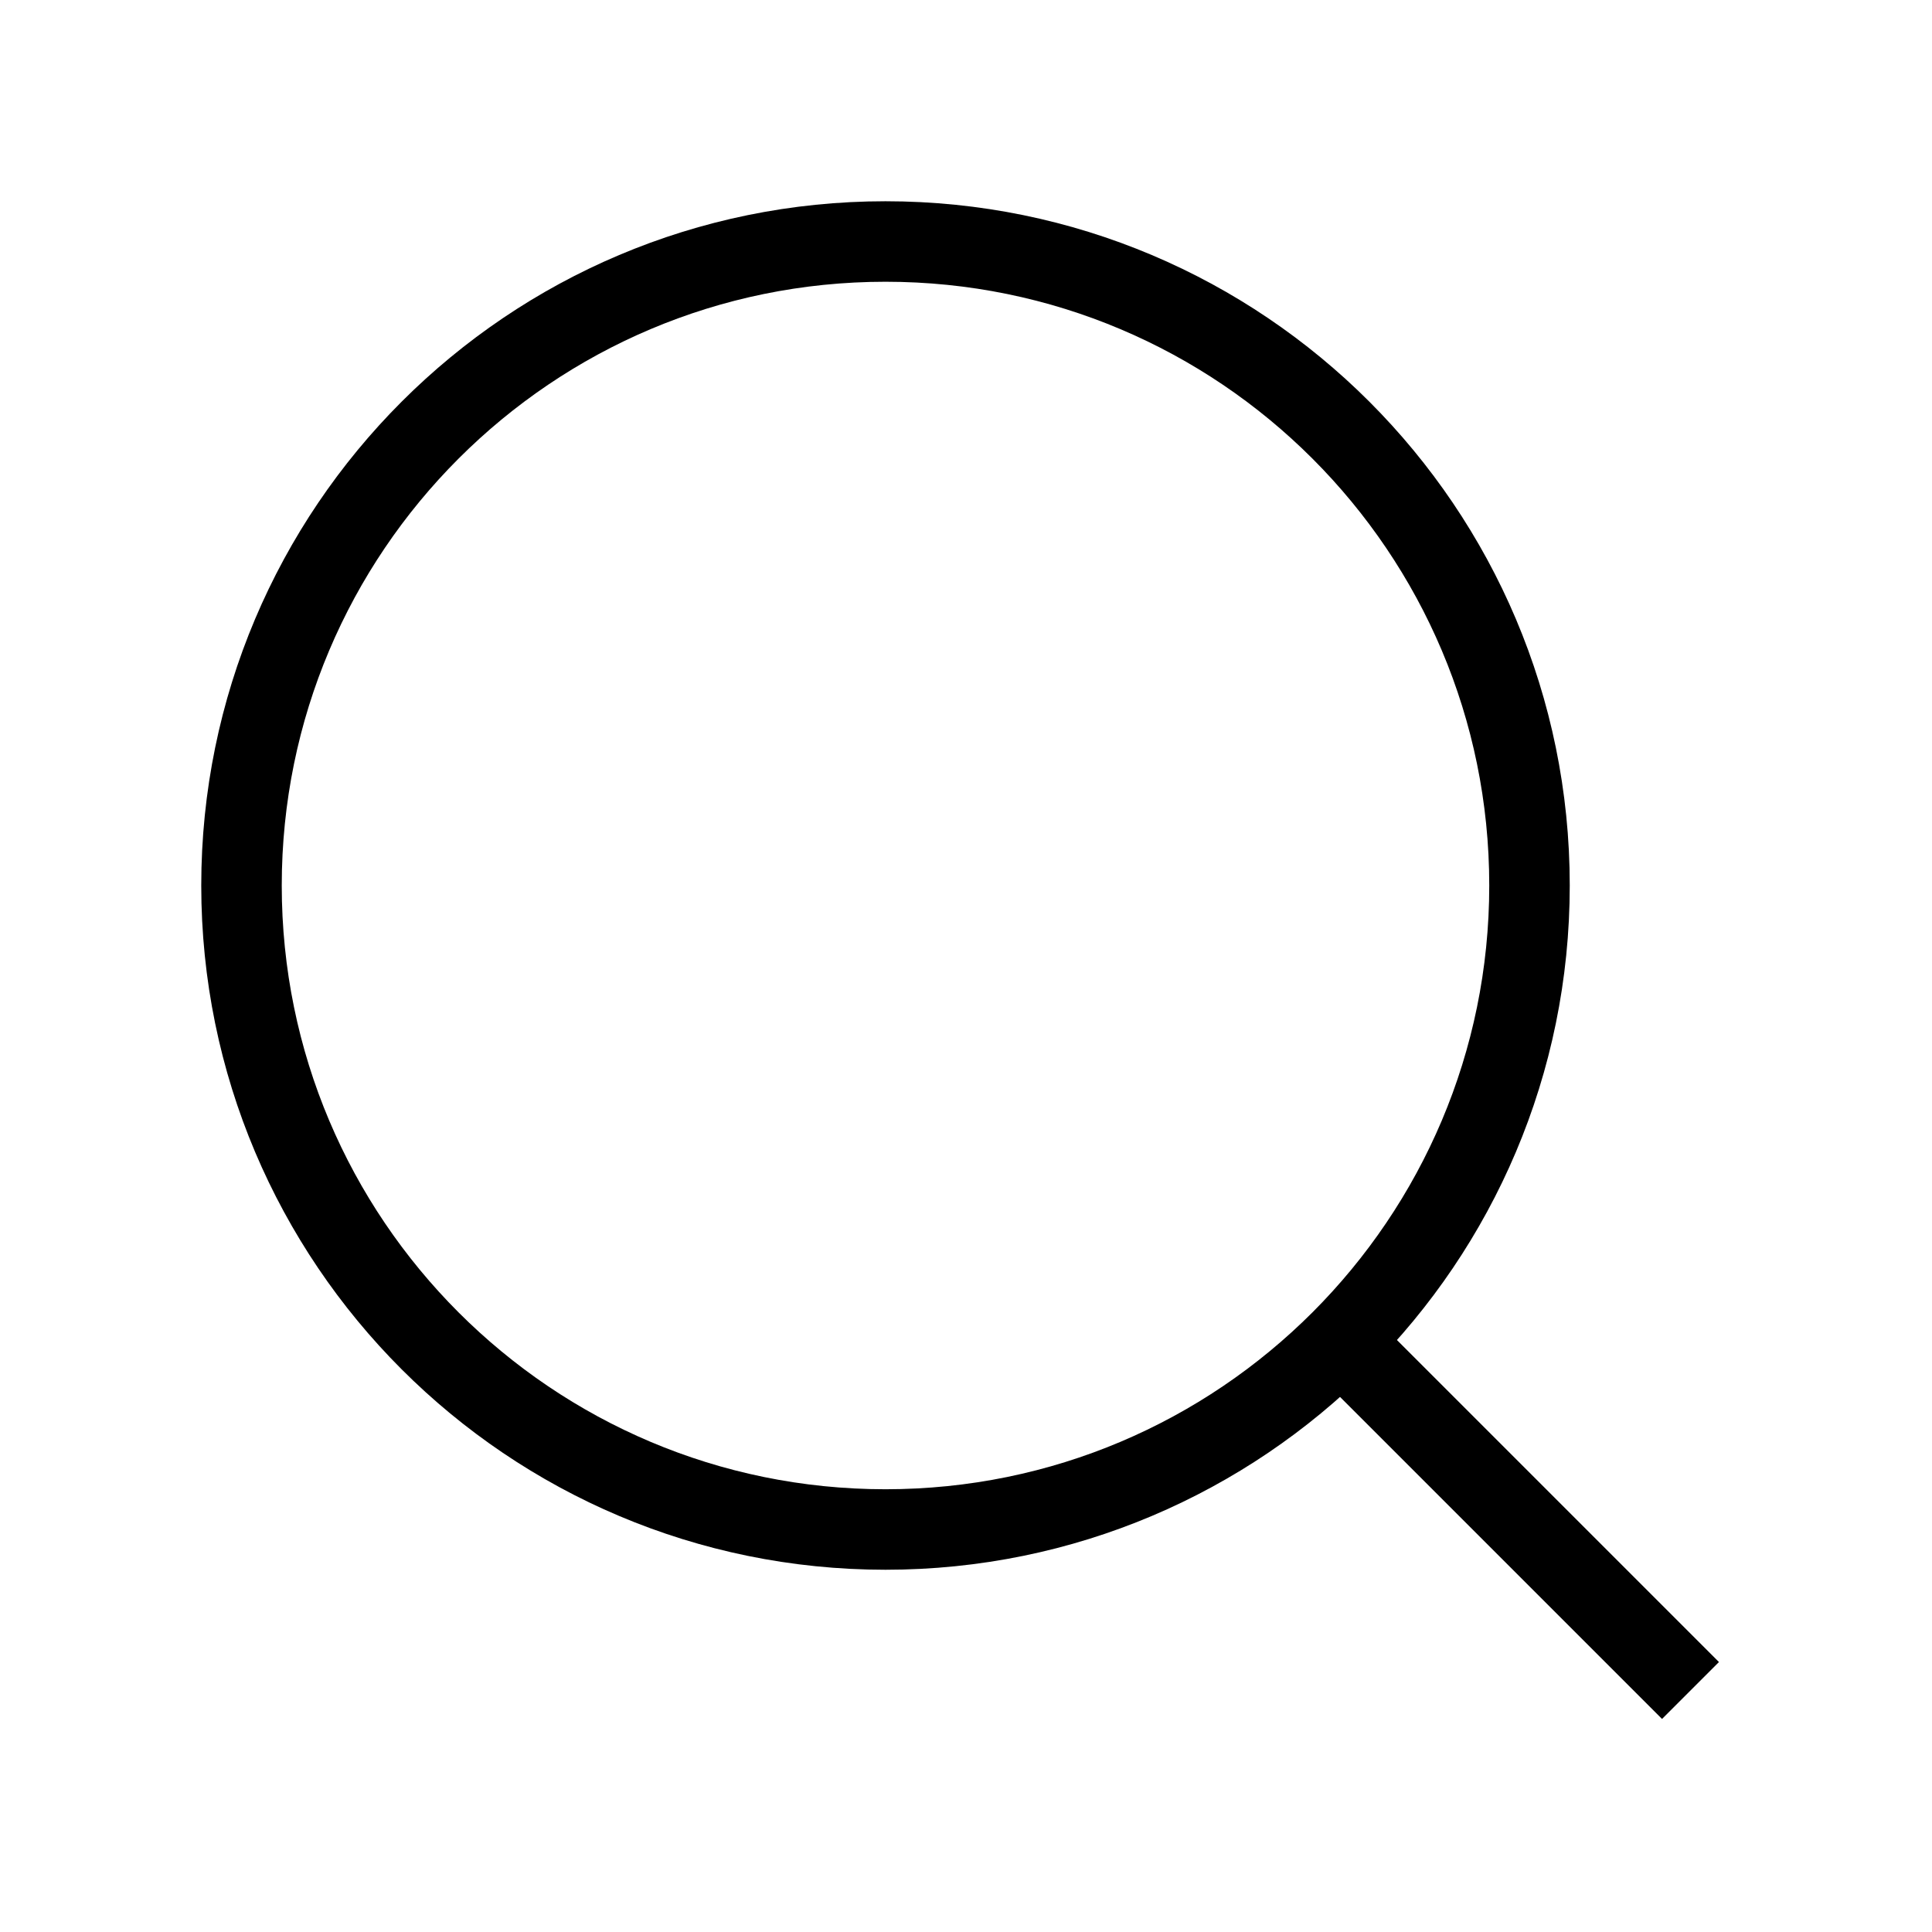
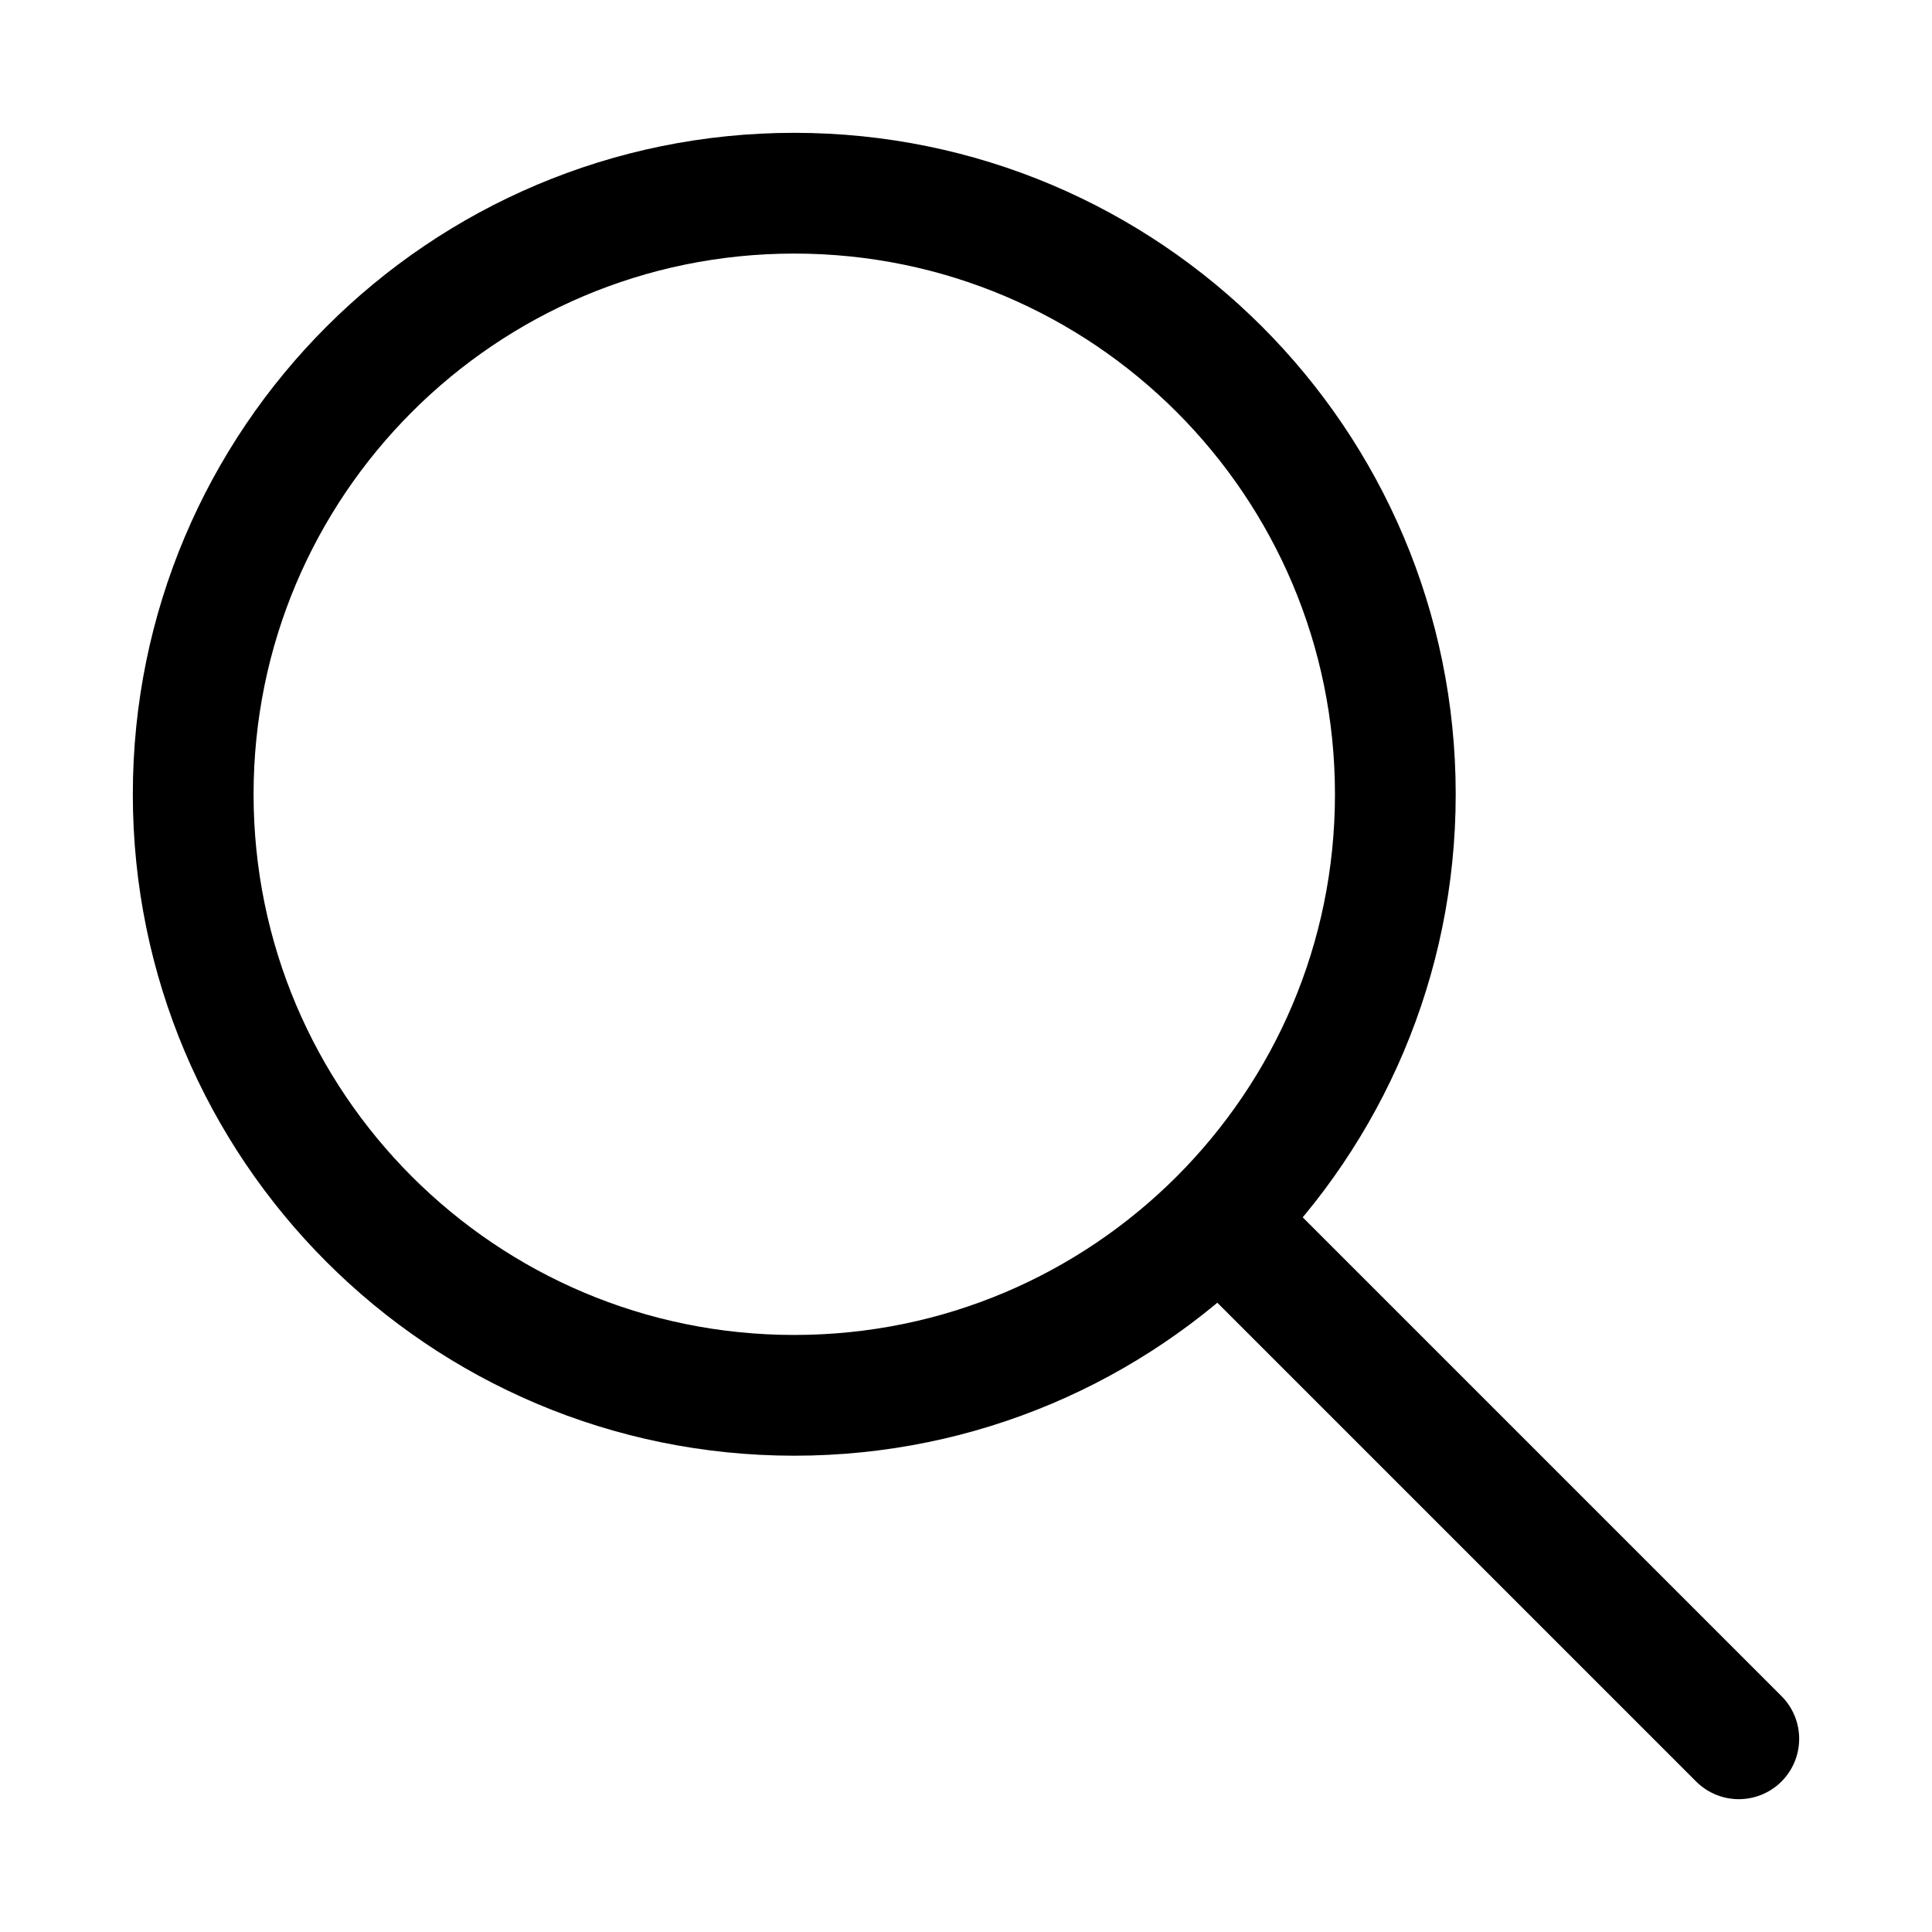
- <svg xmlns="http://www.w3.org/2000/svg" width="24" height="24" viewBox="0 0 24 24" fill="none" stroke="currentColor" strokeWidth="2" strokeLinecap="round" strokeLinejoin="round">
-   <circle cx="11" cy="11" r="8" />
-   <line x1="21" y1="21" x2="16.65" y2="16.65" />
+ <svg xmlns="http://www.w3.org/2000/svg" width="24" height="24" viewBox="0 0 24 24" fill="none" stroke="currentColor" stroke-width="1.5" stroke-linecap="round" stroke-linejoin="round">
+   <g transform="translate(12 12) scale(1.066667) translate(-12 -12)">
+     <path vector-effect="non-scaling-stroke" d="M10 10m-7 0a7 7 0 1 0 14 0a7 7 0 1 0 -14 0" />
+     <path vector-effect="non-scaling-stroke" d="M21 21l-6 -6" />
+   </g>
</svg>
